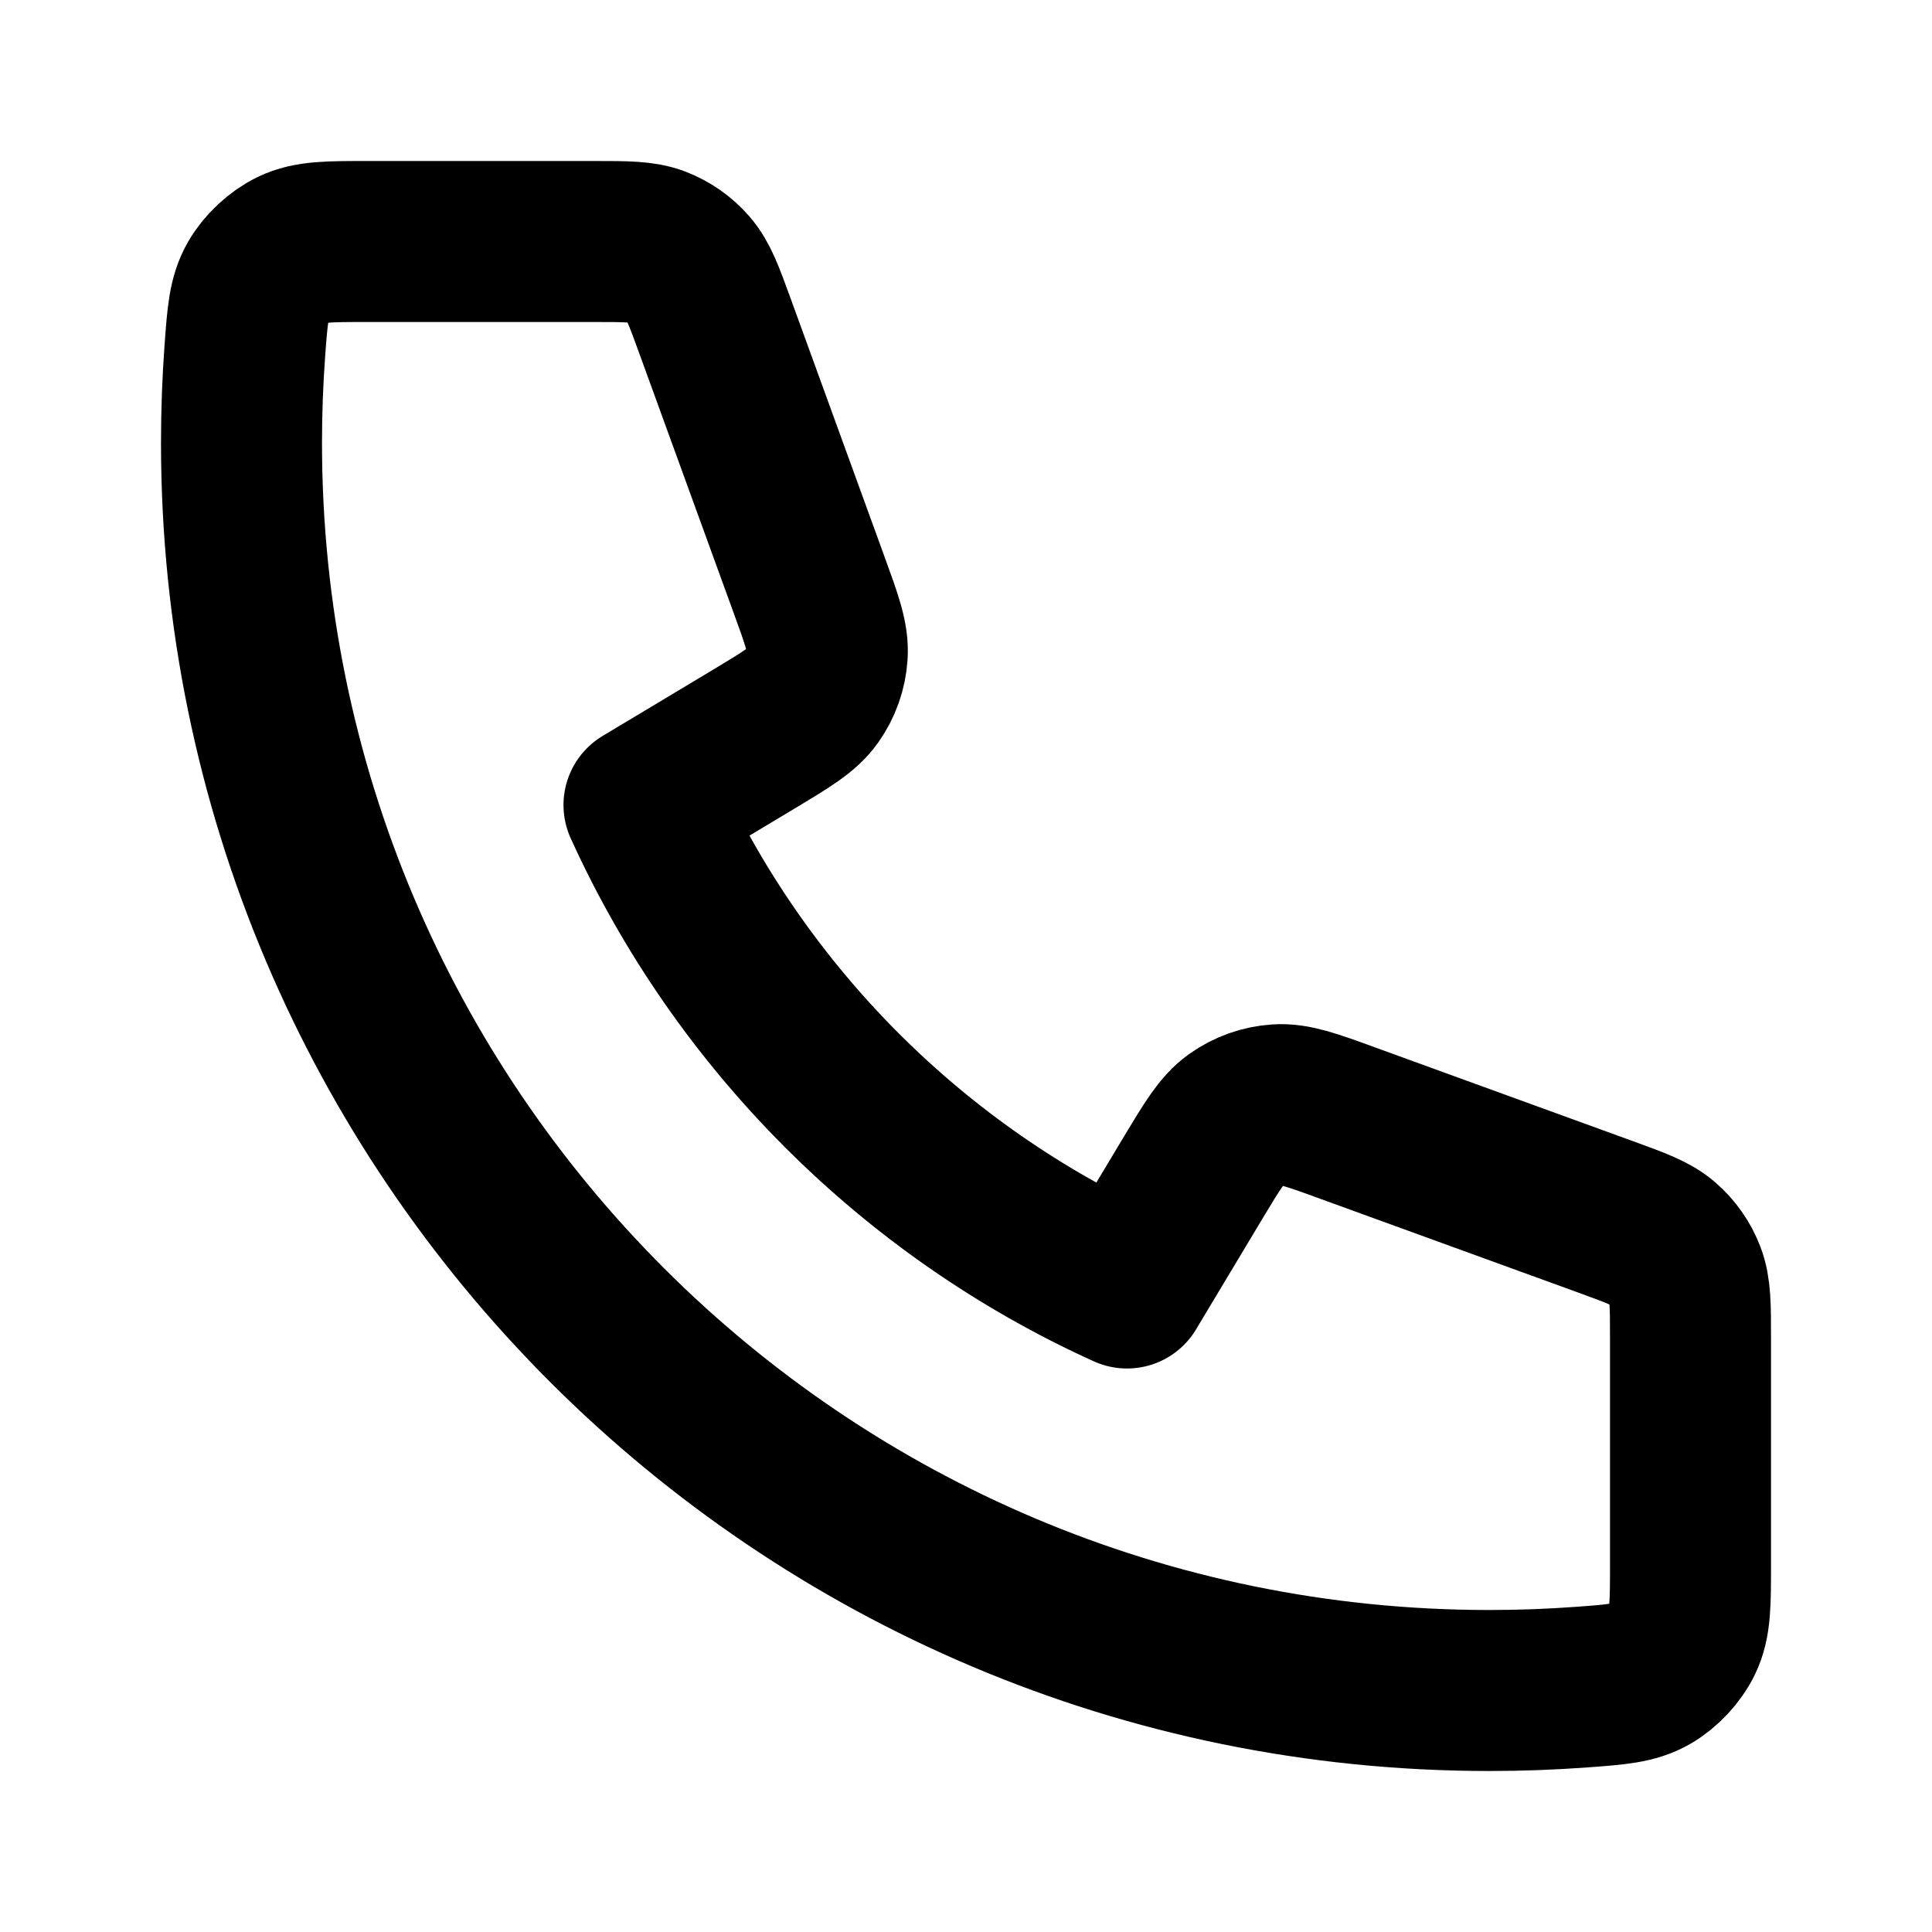
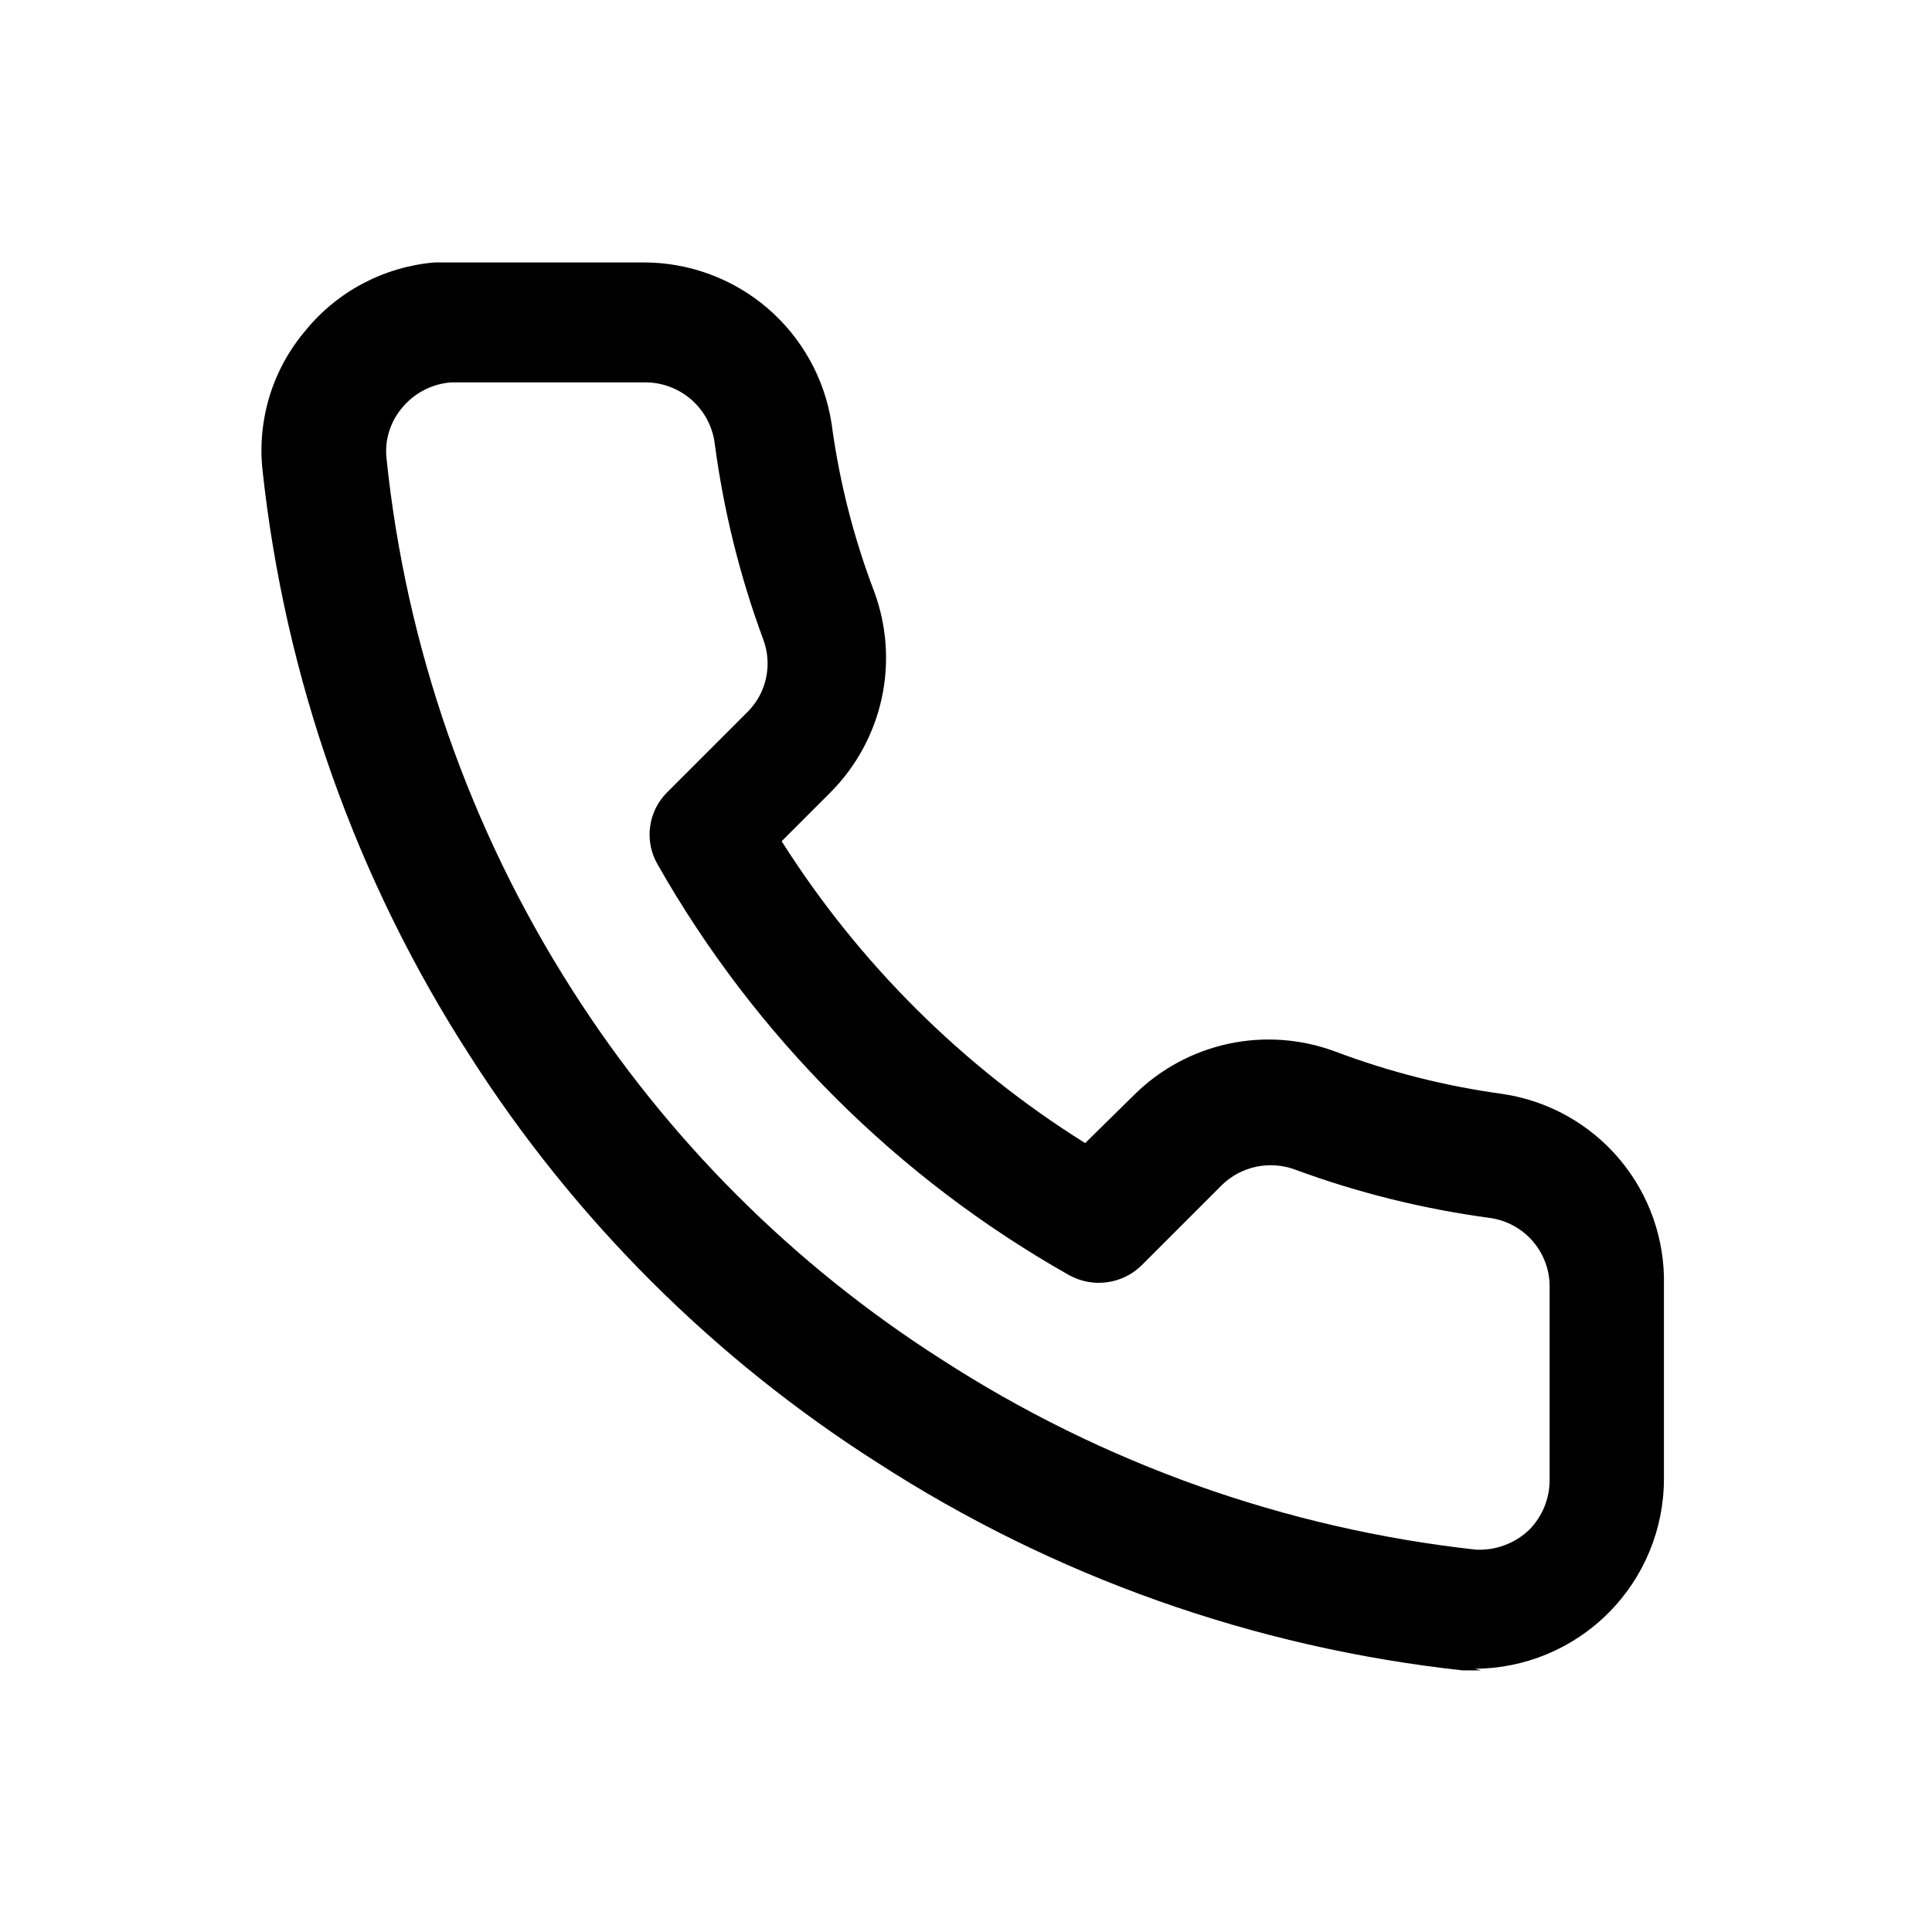
<svg xmlns="http://www.w3.org/2000/svg" width="800px" height="800px" viewBox="0 0 24 24" fill="none">
-   <path d="M3 5.5C3 14.06 9.94 21 18.5 21C18.886 21 19.269 20.986 19.648 20.958C20.083 20.926 20.301 20.91 20.499 20.796C20.663 20.702 20.819 20.535 20.901 20.364C21 20.158 21 19.918 21 19.438V16.621C21 16.217 21 16.015 20.933 15.842C20.875 15.689 20.779 15.553 20.656 15.446C20.516 15.324 20.326 15.255 19.947 15.117L16.74 13.951C16.299 13.79 16.078 13.71 15.868 13.724C15.684 13.736 15.506 13.799 15.355 13.906C15.184 14.027 15.063 14.229 14.821 14.631L14 16C11.35 14.8 9.202 12.649 8 10L9.369 9.179C9.771 8.937 9.973 8.816 10.094 8.645C10.201 8.494 10.264 8.316 10.276 8.132C10.29 7.922 10.21 7.702 10.049 7.26L8.883 4.053C8.745 3.674 8.676 3.484 8.554 3.344C8.447 3.22 8.311 3.125 8.158 3.066C7.985 3 7.783 3 7.379 3H4.562C4.082 3 3.842 3 3.636 3.099C3.466 3.181 3.298 3.337 3.204 3.501C3.09 3.699 3.074 3.917 3.042 4.352C3.014 4.731 3 5.114 3 5.5Z" stroke="#000000" stroke-width="2" stroke-linecap="round" stroke-linejoin="round" />
+   <path d="M18.4 20.75H18.17C15.579 20.468 13.089 19.585 10.9 18.17C8.866 16.875 7.139 15.151 5.84 13.12C4.422 10.925 3.539 8.428 3.26 5.83C3.228 5.52 3.26 5.207 3.352 4.91C3.445 4.612 3.598 4.337 3.8 4.1C3.997 3.86 4.24 3.662 4.515 3.518C4.79 3.374 5.091 3.286 5.4 3.26H8C8.563 3.261 9.107 3.462 9.535 3.829C9.962 4.196 10.244 4.703 10.33 5.26C10.425 5.975 10.603 6.676 10.86 7.35C11.016 7.773 11.049 8.233 10.953 8.674C10.857 9.115 10.638 9.519 10.32 9.84L9.71 10.45C10.67 11.966 11.959 13.248 13.48 14.2L14.09 13.6C14.411 13.282 14.815 13.063 15.256 12.967C15.697 12.871 16.157 12.904 16.58 13.06C17.255 13.315 17.956 13.493 18.67 13.59C19.236 13.675 19.752 13.964 20.12 14.402C20.488 14.84 20.684 15.398 20.67 15.97V18.37C20.67 18.994 20.423 19.593 19.982 20.035C19.542 20.478 18.944 20.727 18.32 20.73L18.4 20.75ZM8 4.75H5.61C5.493 4.758 5.378 4.789 5.273 4.843C5.168 4.896 5.075 4.97 5 5.06C4.927 5.145 4.871 5.243 4.837 5.35C4.802 5.456 4.79 5.569 4.8 5.68C5.042 8.037 5.834 10.304 7.11 12.3C8.287 14.147 9.853 15.713 11.7 16.89C13.697 18.18 15.967 18.988 18.33 19.25C18.453 19.257 18.576 19.238 18.691 19.195C18.806 19.152 18.912 19.086 19 19C19.159 18.837 19.249 18.618 19.25 18.39V16C19.255 15.79 19.182 15.585 19.045 15.424C18.909 15.264 18.718 15.159 18.51 15.13C17.684 15.019 16.872 14.818 16.09 14.53C15.936 14.472 15.769 14.46 15.607 14.493C15.446 14.527 15.298 14.605 15.18 14.72L14.18 15.72C14.063 15.834 13.912 15.908 13.75 15.929C13.588 15.951 13.423 15.919 13.28 15.84C11.146 14.634 9.38 12.871 8.17 10.74C8.087 10.598 8.054 10.432 8.076 10.269C8.097 10.107 8.173 9.955 8.29 9.84L9.29 8.84C9.405 8.724 9.484 8.578 9.517 8.418C9.551 8.258 9.538 8.092 9.48 7.94C9.191 7.158 8.99 6.346 8.88 5.52C8.855 5.305 8.751 5.107 8.589 4.965C8.426 4.823 8.216 4.746 8 4.75Z" fill="#000000" />
</svg>
